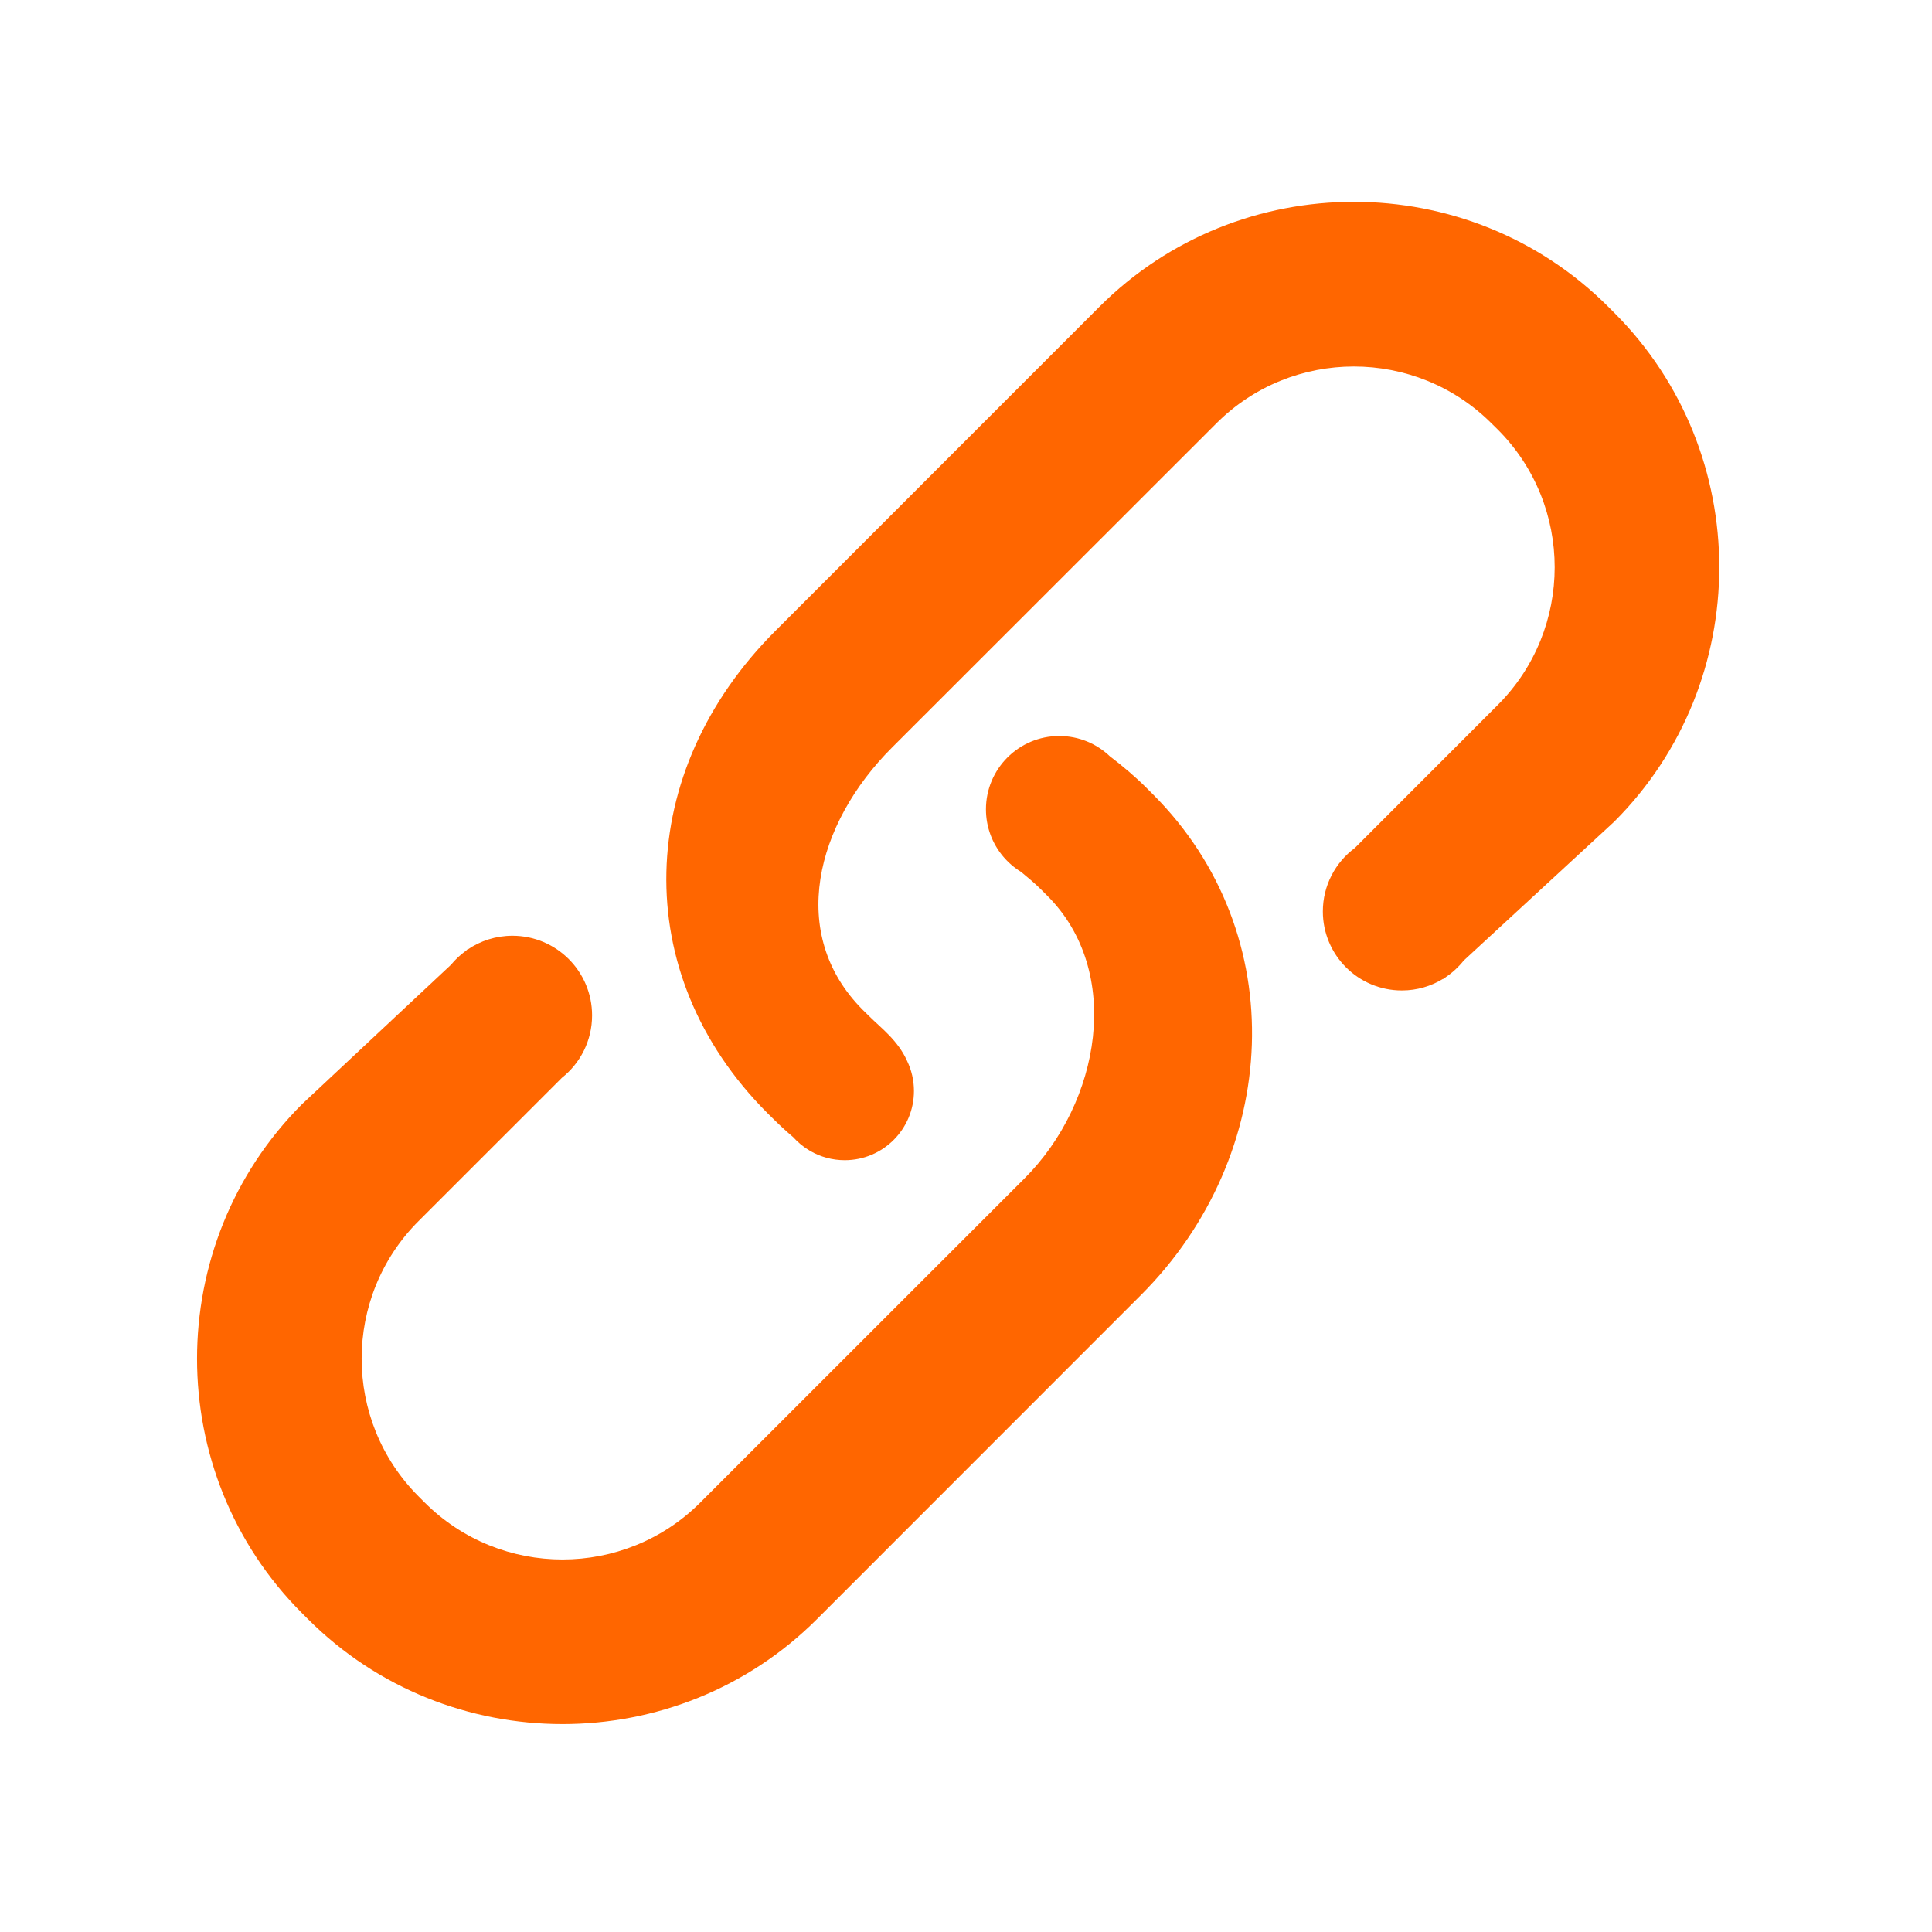
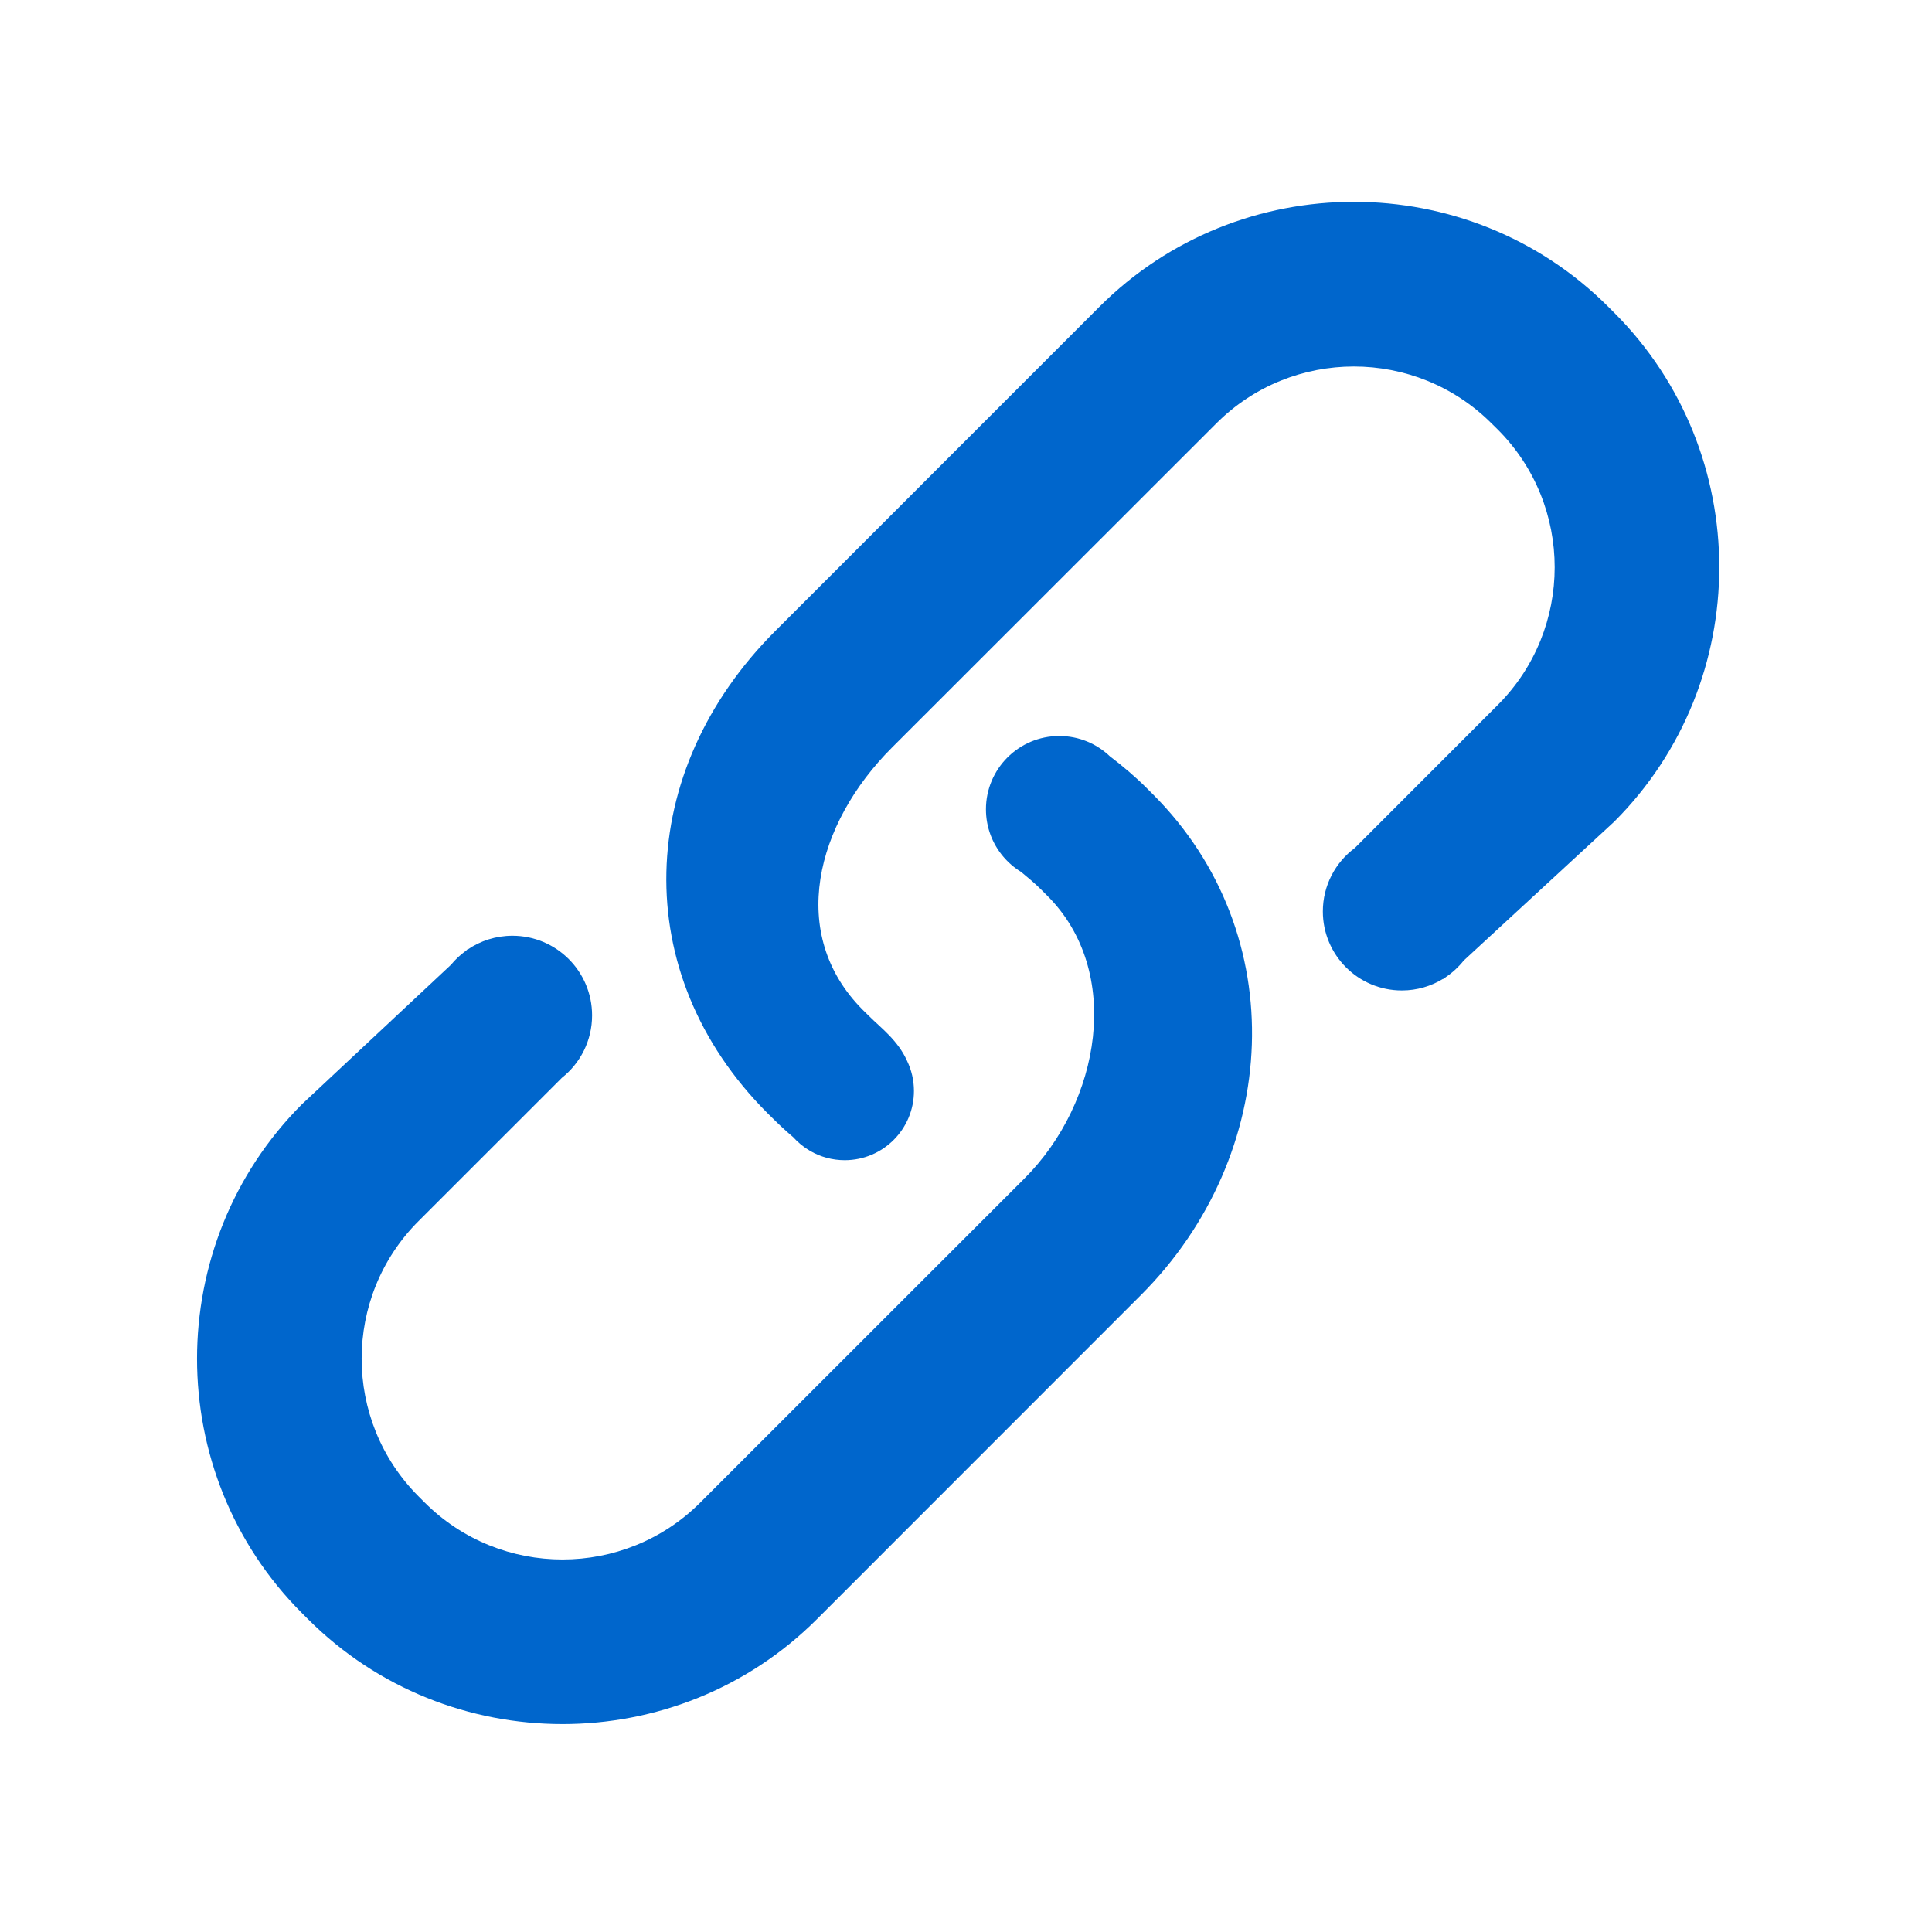
<svg xmlns="http://www.w3.org/2000/svg" t="1485764391785" class="icon" style="" viewBox="0 0 1024 1024" version="1.1" p-id="1165" width="32" height="32">
  <defs>
    <style type="text/css" />
  </defs>
-   <path d="M607.934 417.857c-6.18-6.178-12.767-11.747-19.554-16.91l-0.012 0.011c-6.986-6.719-16.472-10.857-26.93-10.857-21.465 0-38.864 17.4-38.864 38.864 0 9.497 3.412 18.196 9.072 24.947l-0.001 0c0.001 0.001 0.003 0.003 0.005 0.004 2.719 3.243 5.954 6.039 9.585 8.252 3.664 3.022 7.261 5.998 10.625 9.361l3.204 3.205c40.279 40.229 28.255 109.54-12.025 149.82L371.158 796.384c-40.278 40.229-105.762 40.229-146.042 0l-3.23-3.232c-40.281-40.278-40.281-105.81 0-145.991l75.935-75.91c9.743-7.733 15.997-19.669 15.997-33.072 0-23.313-18.898-42.211-42.211-42.211-8.797 0-16.963 2.693-23.725 7.297-0.021-0.045-0.044-0.088-0.067-0.134l-0.809 0.757c-2.989 2.149-5.692 4.669-8.026 7.51l-78.913 73.842c-74.178 74.23-74.178 195.633 0 269.759l3.204 3.203c74.178 74.127 195.529 74.127 269.708 0l171.829-171.881c74.076-74.174 80.357-191.184 6.282-265.312L607.934 417.857z" p-id="1166" fill="#FF6600" />
-   <path d="M855.62 165.804l-3.204-3.204c-74.177-74.178-195.528-74.178-269.707 0L410.879 334.48c-74.178 74.178-78.263 181.296-4.085 255.523l3.153 3.105c3.369 3.368 6.865 6.543 10.435 9.588 2.584 2.886 5.619 5.356 8.993 7.309 0.026 0.02 0.052 0.042 0.078 0.062l0.011-0.01c5.377 3.092 11.608 4.871 18.258 4.871 20.264 0 36.69-16.428 36.69-36.69 0-5.719-1.31-11.133-3.645-15.958l0 0c-4.85-10.891-13.93-17.521-20.21-23.802l-3.154-3.103c-40.278-40.278-24.983-98.796 15.295-139.074l171.931-171.831c40.179-40.28 105.685-40.28 145.965 0l3.206 3.153c40.279 40.281 40.279 105.839 0 146.068l-75.687 75.738c-10.297 7.629-16.974 19.865-16.974 33.663 0 23.124 18.746 41.871 41.871 41.871 8.048 0 15.563-2.276 21.945-6.211 0.048 0.082 0.093 0.158 0.141 0.24l1.174-1.084c3.616-2.421 6.829-5.394 9.529-8.792l79.767-73.603C929.798 361.335 929.798 239.982 855.62 165.804z" p-id="1167" fill="#FF6600" />
+   <path d="M607.934 417.857c-6.18-6.178-12.767-11.747-19.554-16.91l-0.012 0.011c-6.986-6.719-16.472-10.857-26.93-10.857-21.465 0-38.864 17.4-38.864 38.864 0 9.497 3.412 18.196 9.072 24.947l-0.001 0c0.001 0.001 0.003 0.003 0.005 0.004 2.719 3.243 5.954 6.039 9.585 8.252 3.664 3.022 7.261 5.998 10.625 9.361l3.204 3.205c40.279 40.229 28.255 109.54-12.025 149.82L371.158 796.384c-40.278 40.229-105.762 40.229-146.042 0l-3.23-3.232c-40.281-40.278-40.281-105.81 0-145.991l75.935-75.91c9.743-7.733 15.997-19.669 15.997-33.072 0-23.313-18.898-42.211-42.211-42.211-8.797 0-16.963 2.693-23.725 7.297-0.021-0.045-0.044-0.088-0.067-0.134l-0.809 0.757c-2.989 2.149-5.692 4.669-8.026 7.51l-78.913 73.842c-74.178 74.23-74.178 195.633 0 269.759l3.204 3.203c74.178 74.127 195.529 74.127 269.708 0l171.829-171.881c74.076-74.174 80.357-191.184 6.282-265.312L607.934 417.857z" p-id="1166" fill="#0066cc" />
+   <path d="M855.62 165.804l-3.204-3.204c-74.177-74.178-195.528-74.178-269.707 0L410.879 334.48c-74.178 74.178-78.263 181.296-4.085 255.523l3.153 3.105c3.369 3.368 6.865 6.543 10.435 9.588 2.584 2.886 5.619 5.356 8.993 7.309 0.026 0.02 0.052 0.042 0.078 0.062l0.011-0.01c5.377 3.092 11.608 4.871 18.258 4.871 20.264 0 36.69-16.428 36.69-36.69 0-5.719-1.31-11.133-3.645-15.958l0 0c-4.85-10.891-13.93-17.521-20.21-23.802l-3.154-3.103c-40.278-40.278-24.983-98.796 15.295-139.074l171.931-171.831c40.179-40.28 105.685-40.28 145.965 0l3.206 3.153c40.279 40.281 40.279 105.839 0 146.068l-75.687 75.738c-10.297 7.629-16.974 19.865-16.974 33.663 0 23.124 18.746 41.871 41.871 41.871 8.048 0 15.563-2.276 21.945-6.211 0.048 0.082 0.093 0.158 0.141 0.24l1.174-1.084c3.616-2.421 6.829-5.394 9.529-8.792l79.767-73.603C929.798 361.335 929.798 239.982 855.62 165.804z" p-id="1167" fill="#0066cc" />
</svg>
